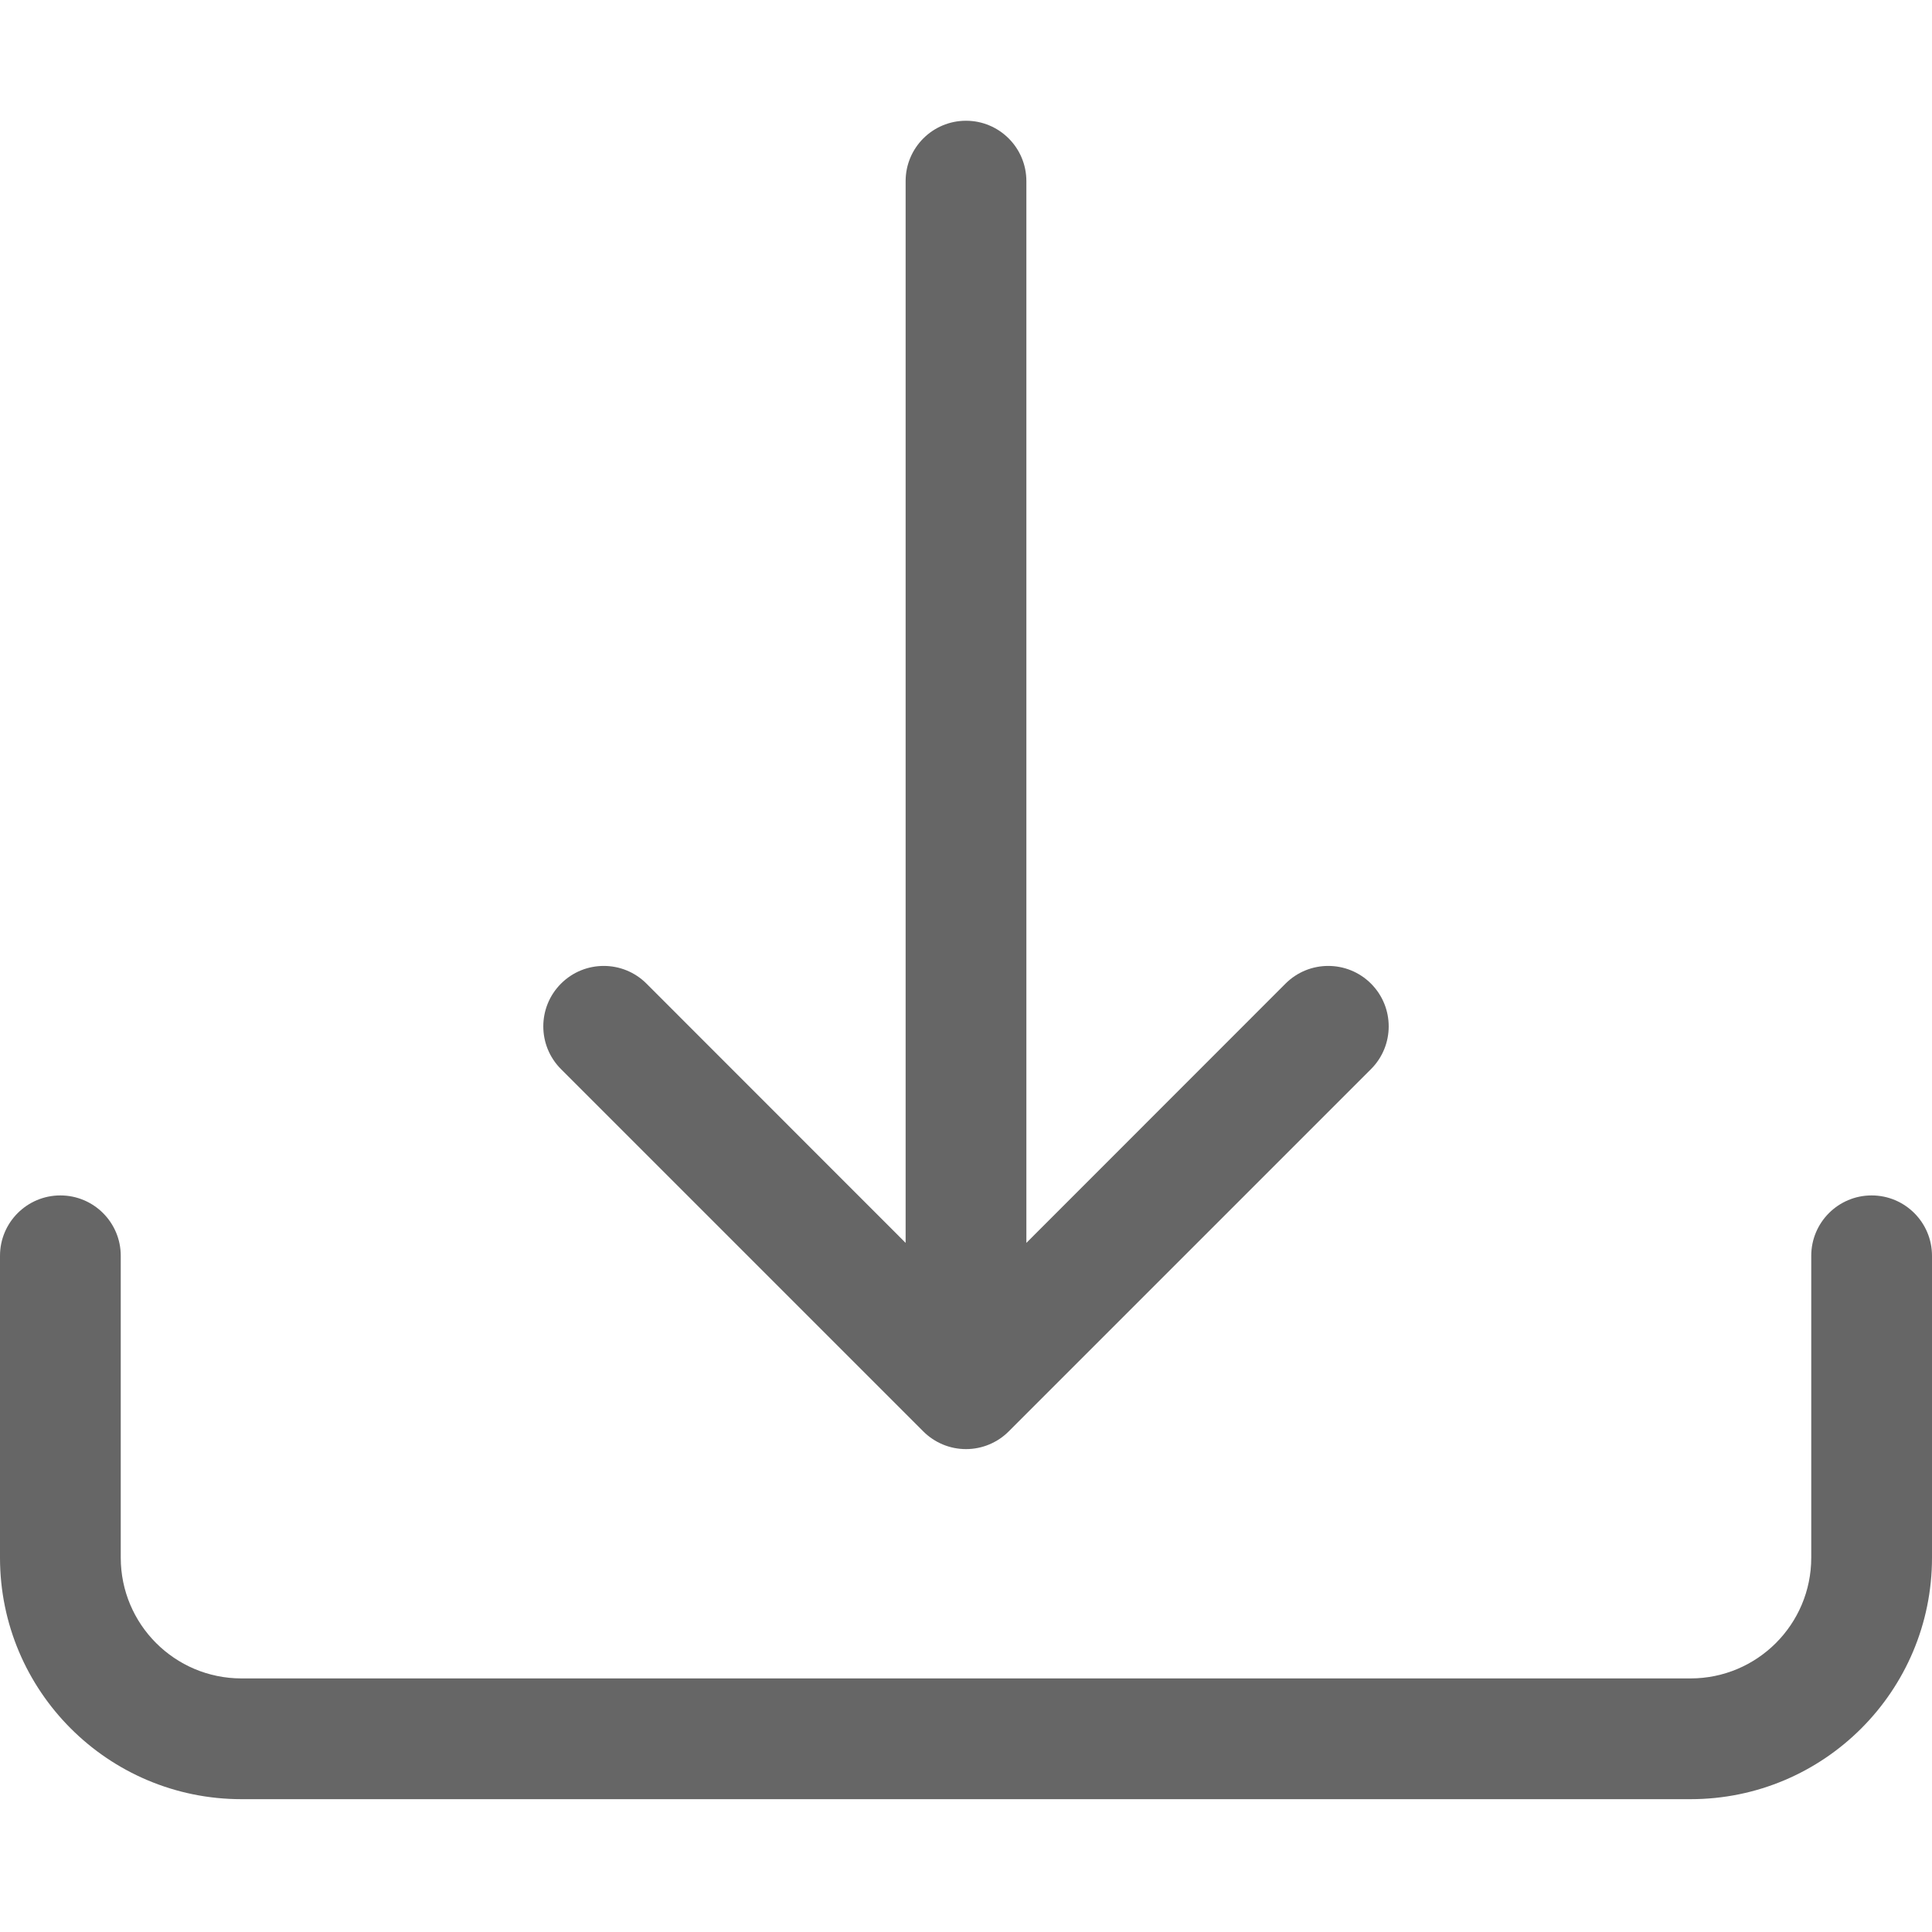
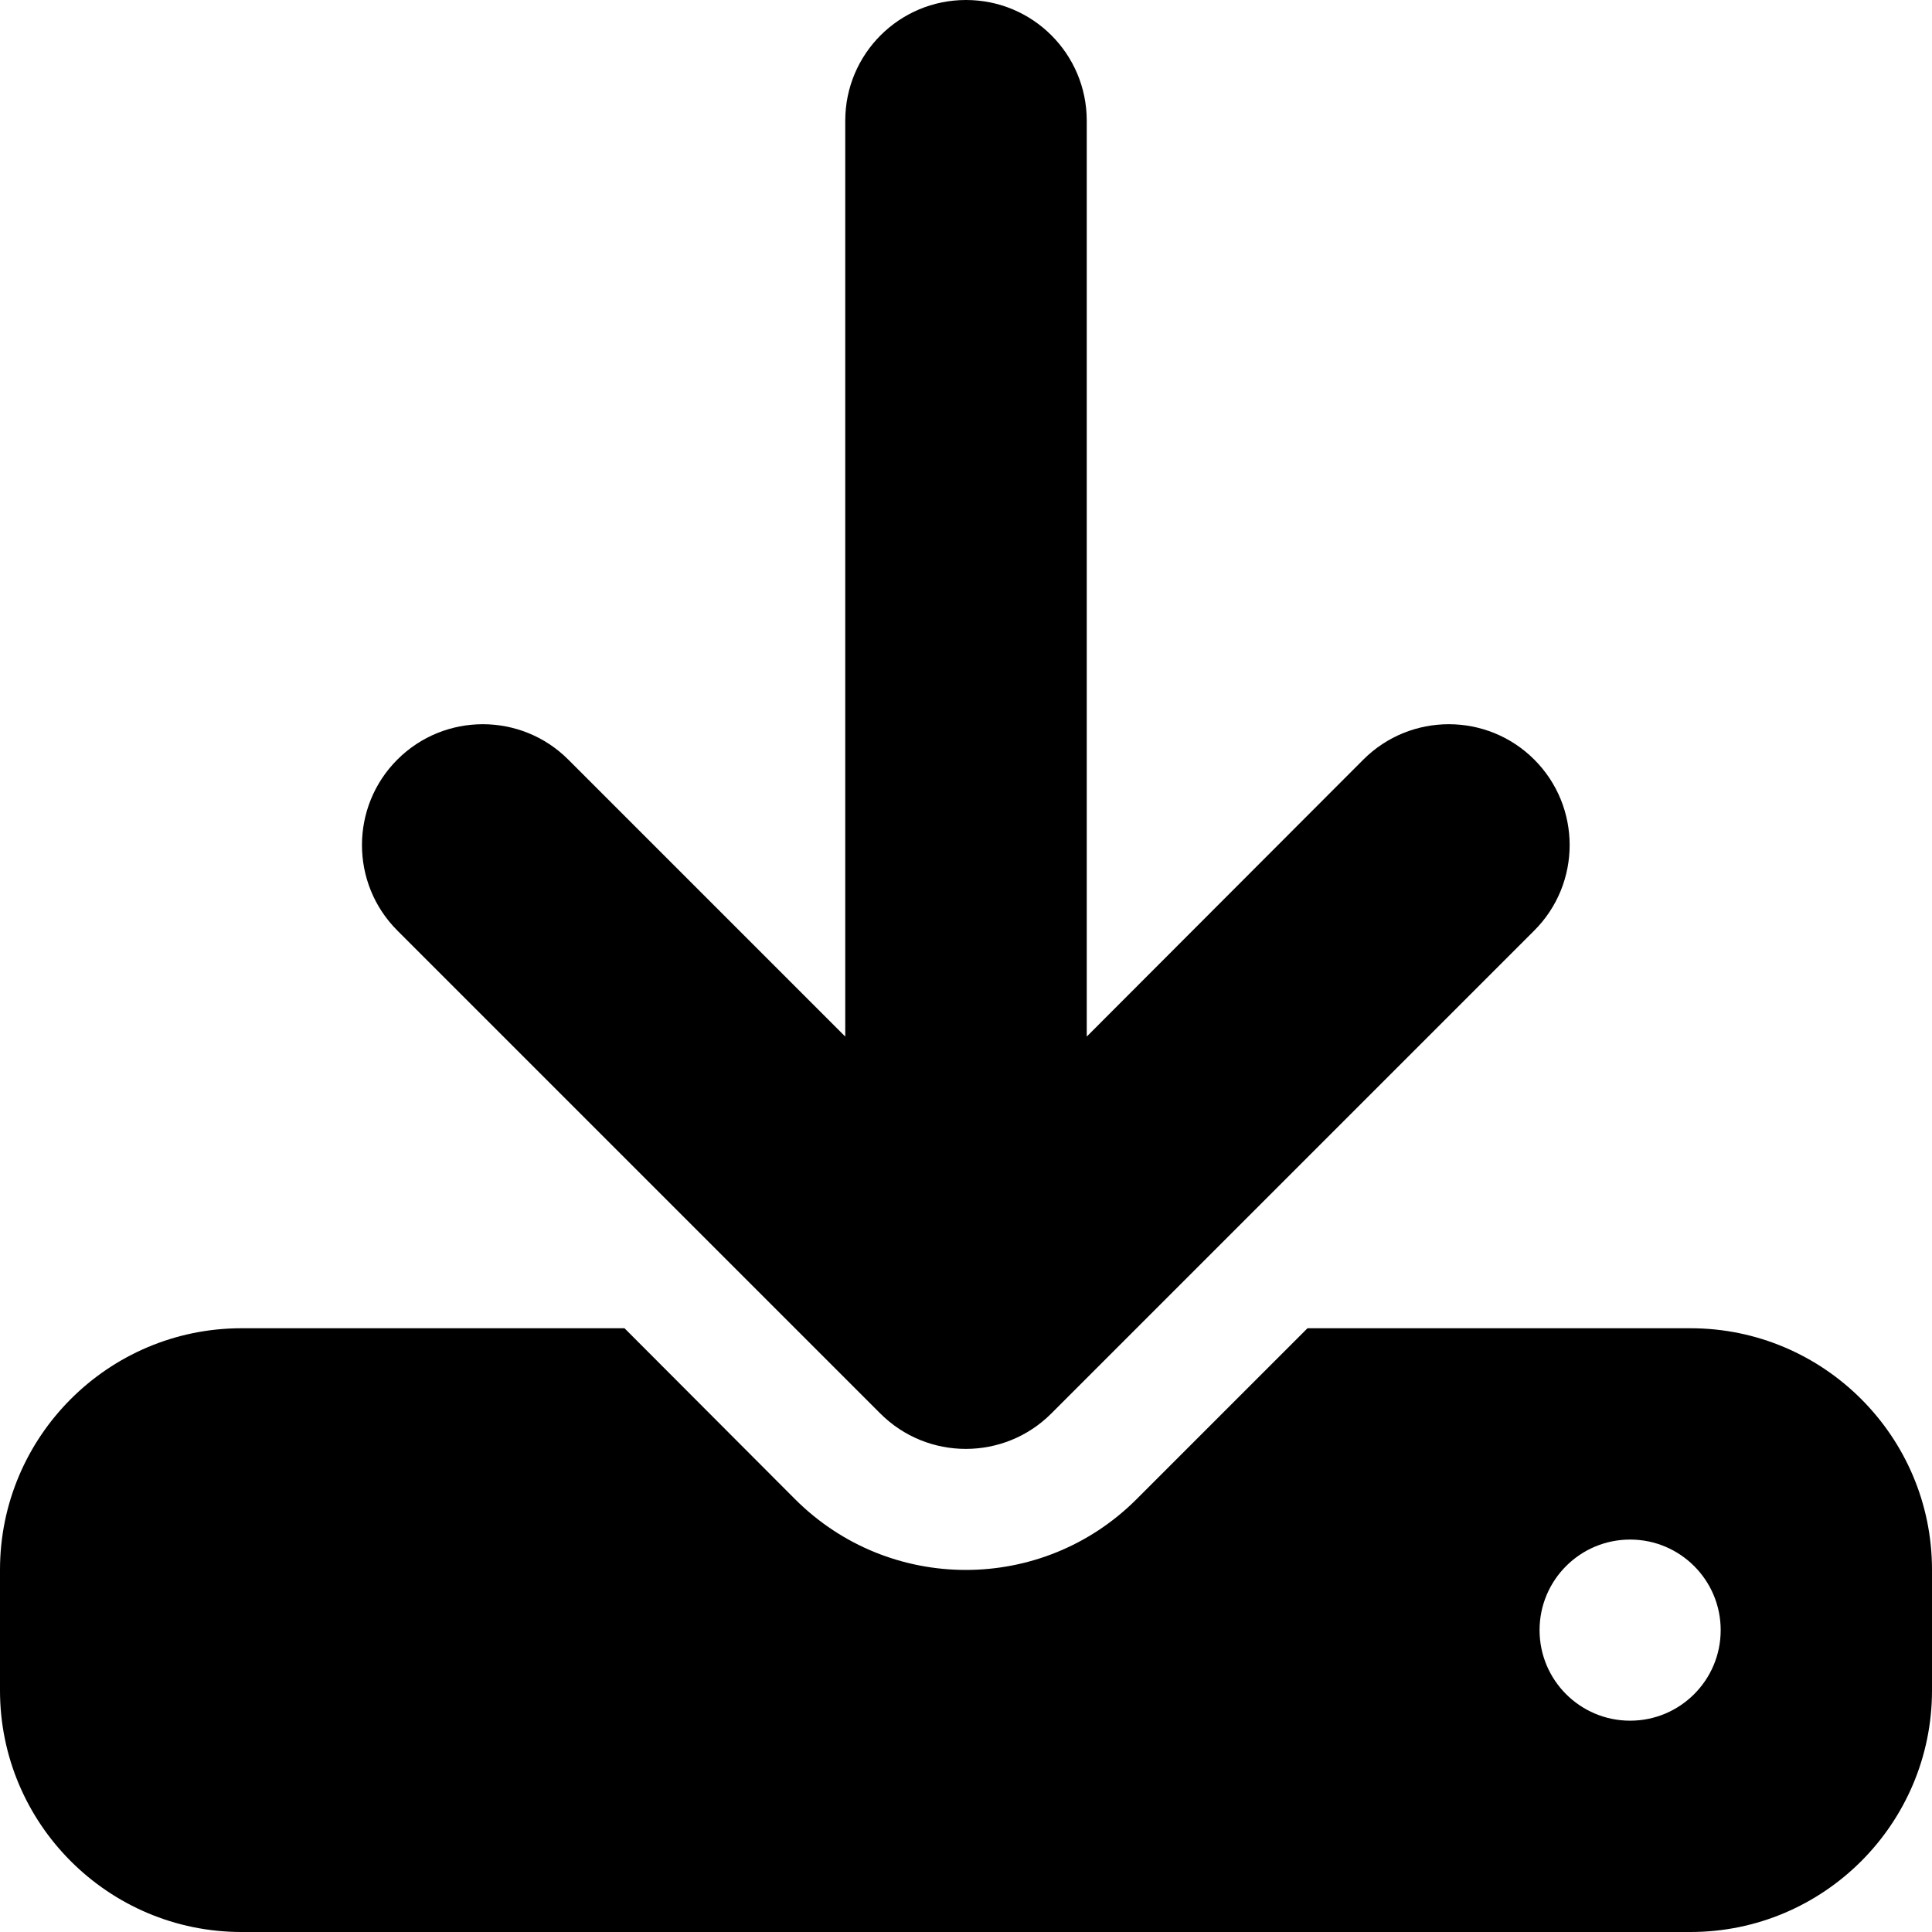
- <svg xmlns="http://www.w3.org/2000/svg" width="16" height="16" fill="currentColor" class="bi bi-download" viewBox="0 0 16 16">
-   <path style="fill: #666666;" d="M.5 9.9a.5.5 0 0 1 .5.5v2.5a1 1 0 0 0 1 1h12a1 1 0 0 0 1-1v-2.5a.5.5 0 0 1 1 0v2.5a2 2 0 0 1-2 2H2a2 2 0 0 1-2-2v-2.5a.5.5 0 0 1 .5-.5z" />
-   <path style="fill: #666666;" d="M7.646 11.854a.5.5 0 0 0 .708 0l3-3a.5.5 0 0 0-.708-.708L8.5 10.293V1.5a.5.5 0 0 0-1 0v8.793L5.354 8.146a.5.5 0 1 0-.708.708l3 3z" />
+ <svg xmlns="http://www.w3.org/2000/svg" viewBox="0 0 512 512">
+   <path d="M288 32c0-17.7-14.3-32-32-32s-32 14.3-32 32V274.7l-73.4-73.4c-12.5-12.5-32.8-12.5-45.3 0s-12.5 32.8 0 45.3l128 128c12.5 12.5 32.8 12.5 45.3 0l128-128c12.5-12.5 12.5-32.8 0-45.3s-32.8-12.5-45.3 0L288 274.7V32zM64 352c-35.3 0-64 28.7-64 64v32c0 35.3 28.7 64 64 64H448c35.3 0 64-28.7 64-64V416c0-35.3-28.7-64-64-64H346.5l-45.3 45.3c-25 25-65.5 25-90.5 0L165.5 352H64zm368 56a24 24 0 1 1 0 48 24 24 0 1 1 0-48z" />
</svg>
